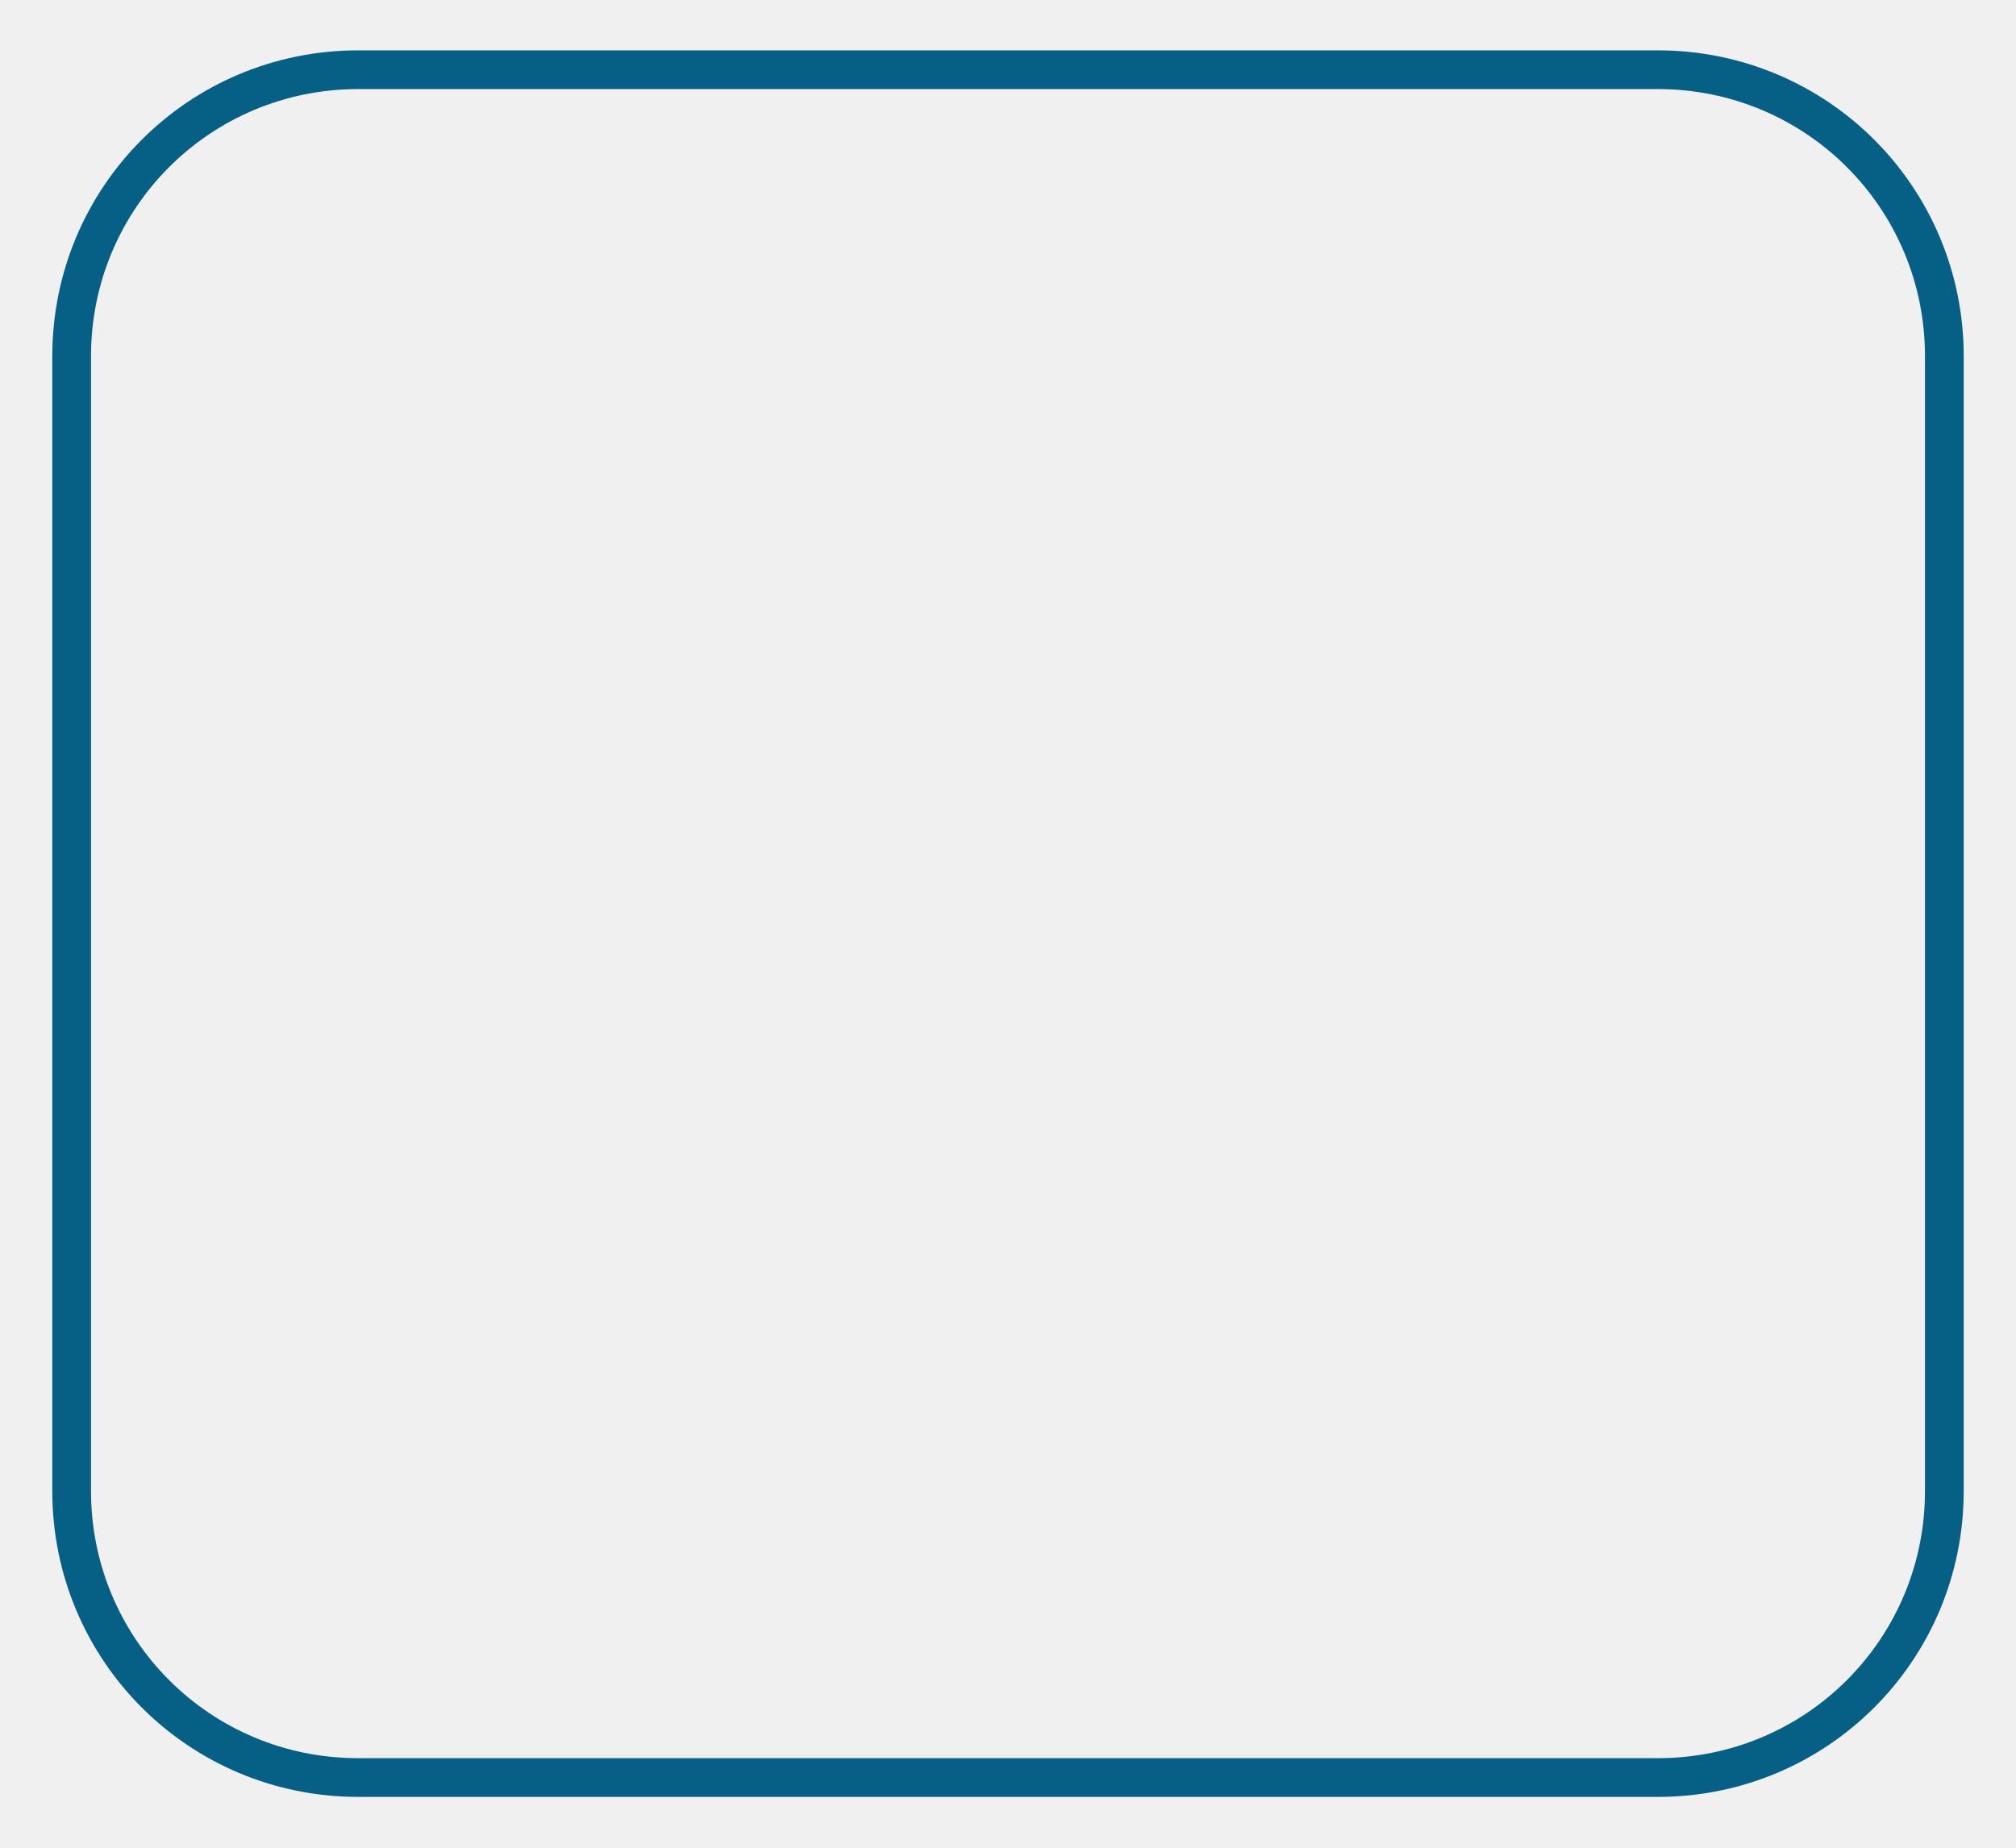
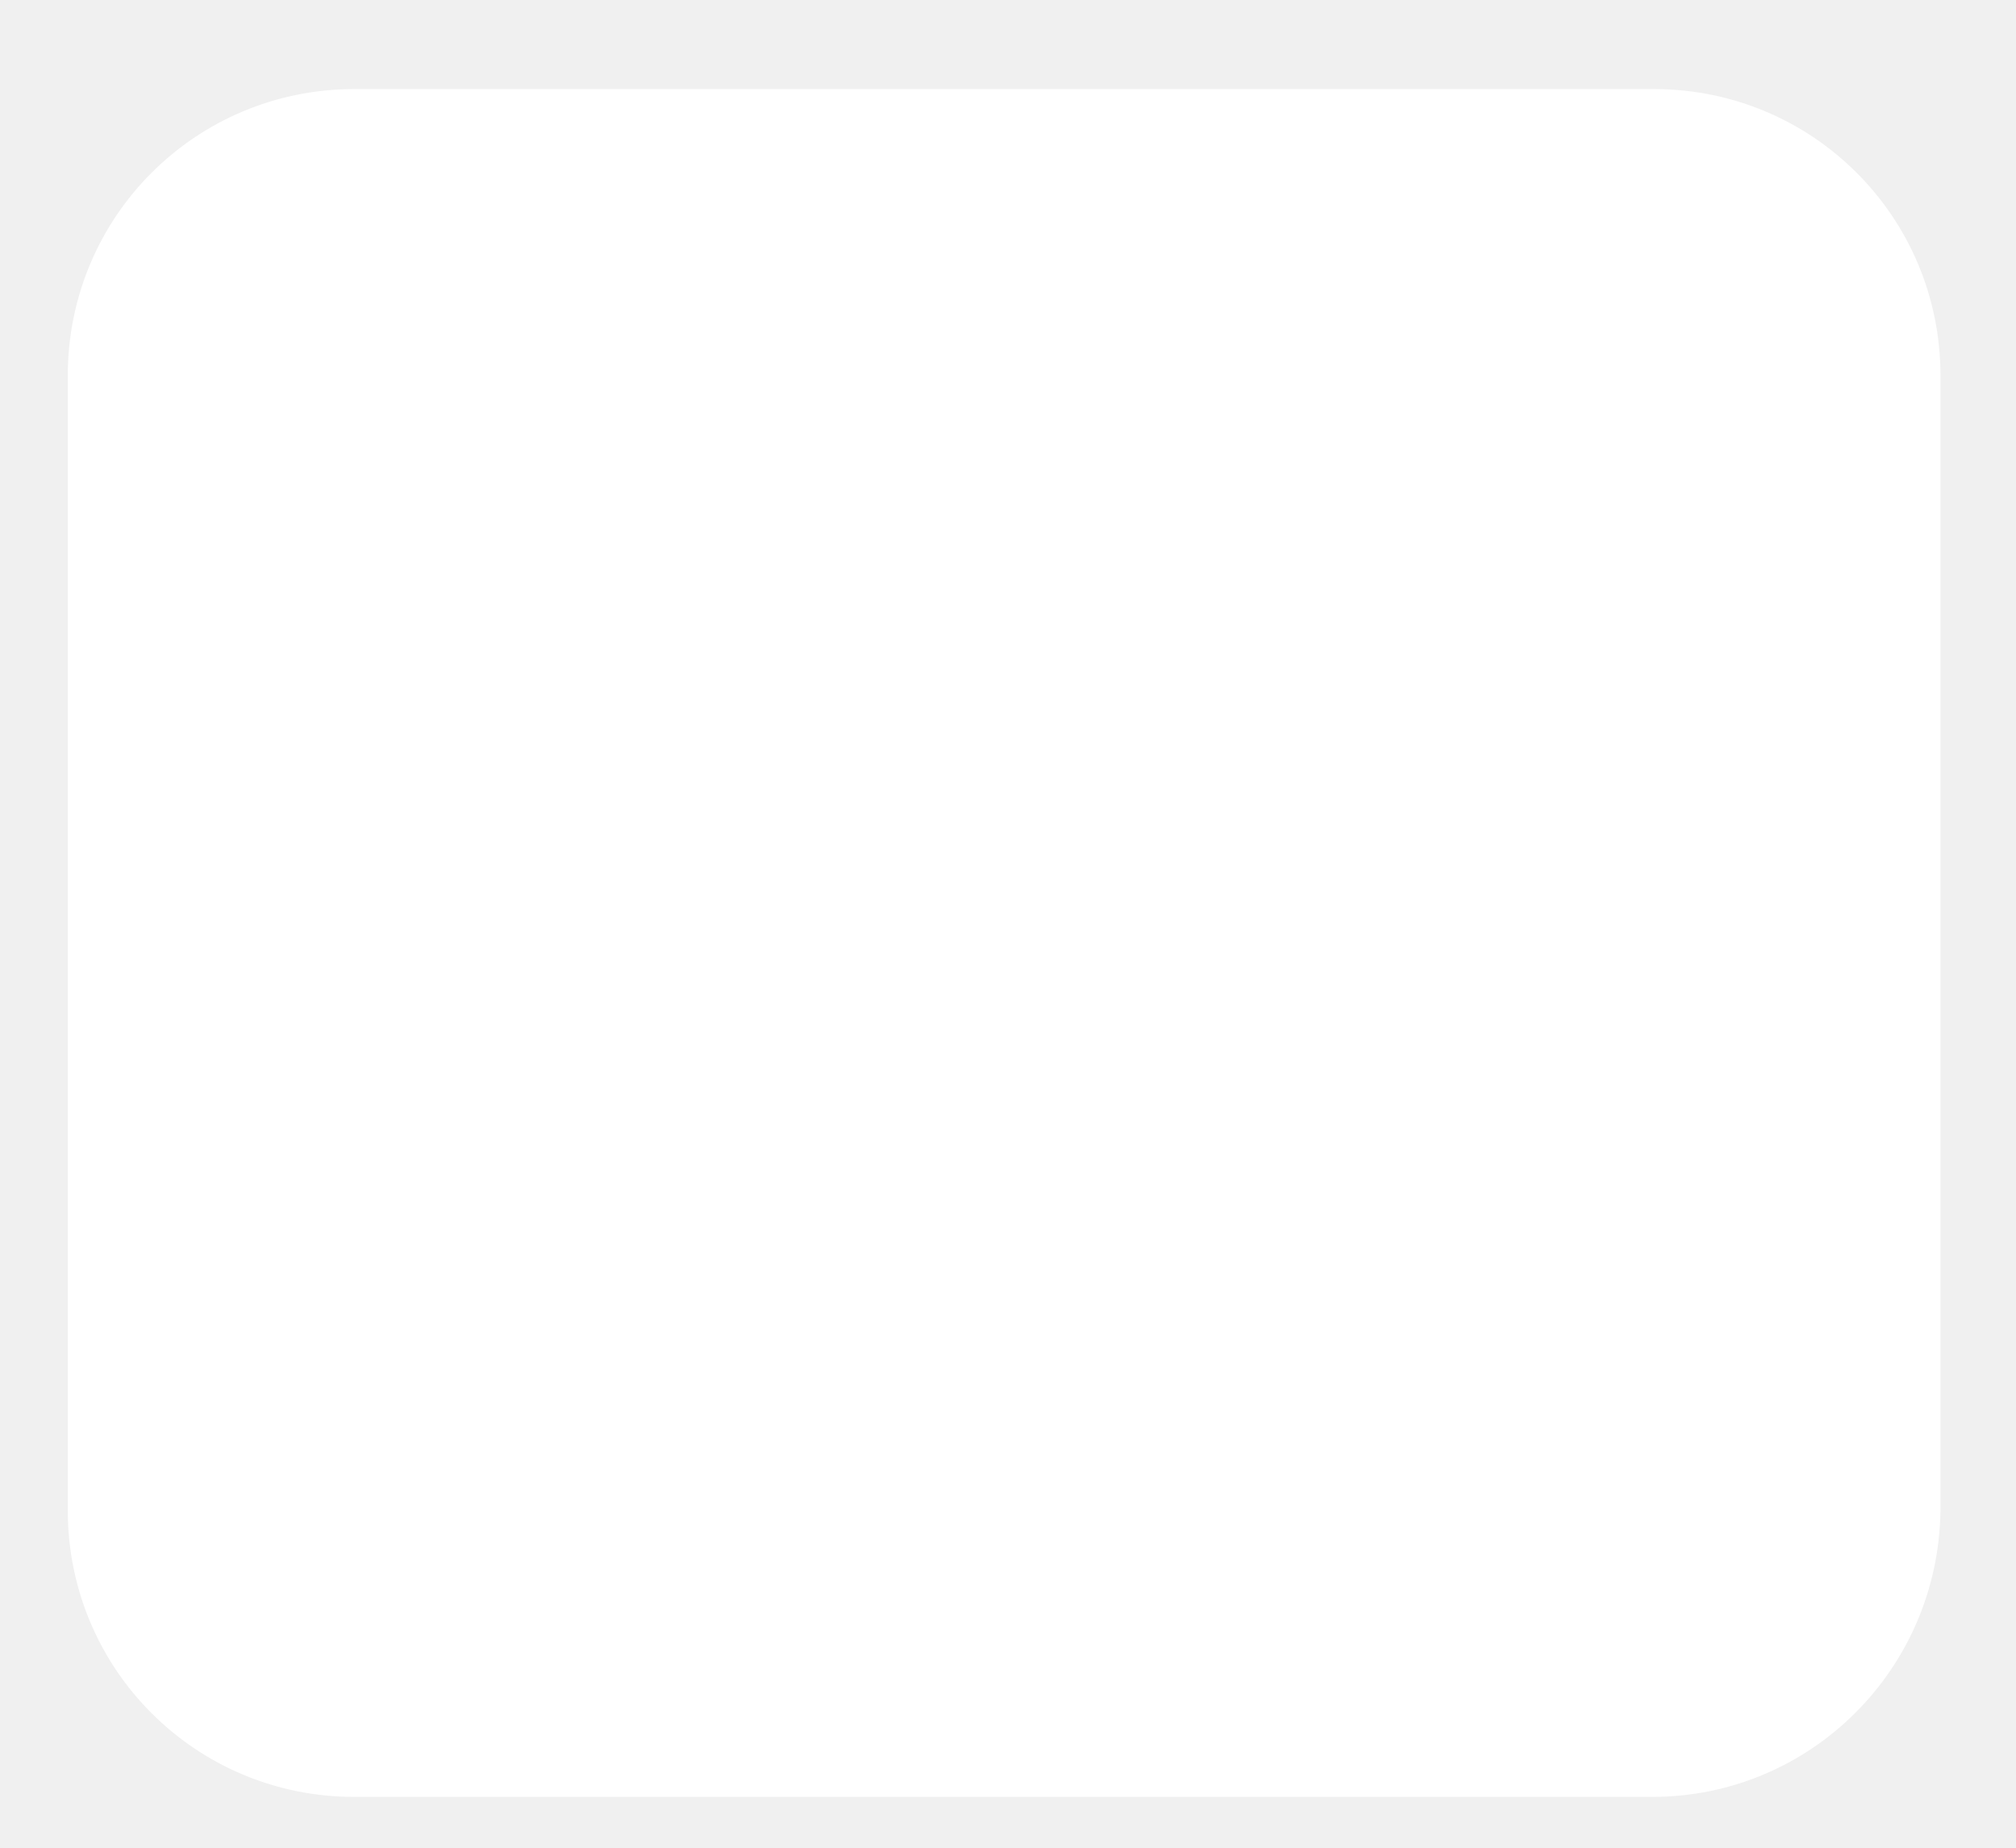
<svg xmlns="http://www.w3.org/2000/svg" version="1.1" id="Capa_1" x="0px" y="0px" viewBox="0 0 104.1 95.4" style="enable-background:new 0 0 104.1 95.4;" xml:space="preserve">
  <style type="text/css">
- 	.st0{fill:#065F85;}
- 	.st1{fill:#4C4D4F;}
- 	.st2{fill:none;stroke:#065F85;stroke-width:2;stroke-miterlimit:10;}
- 	.st3{fill:none;}
- 	.st4{fill:#FFFFFF;}
- 	.st5{fill:#145F85;}
+ 	.st0{fill:#FFFFFF;}
</style>
-   <path class="st2" d="M85.6,91.8H18.5c-8.2,0-14.8-6.6-14.8-14.8V18.4c0-8.2,6.6-14.8,14.8-14.8h67.1c8.2,0,14.8,6.6,14.8,14.8V77  C100.4,85.2,93.8,91.8,85.6,91.8z" />
+   <path class="st0" d="M85.3,92.8h-67c-8.2,0-14.8-6.6-14.8-14.8V19.4c0-8.2,6.6-14.8,14.8-14.8h67.1c8.2,0,14.8,6.6,14.8,14.8V78  C100.1,86.2,93.5,92.8,85.3,92.8z" />
</svg>
